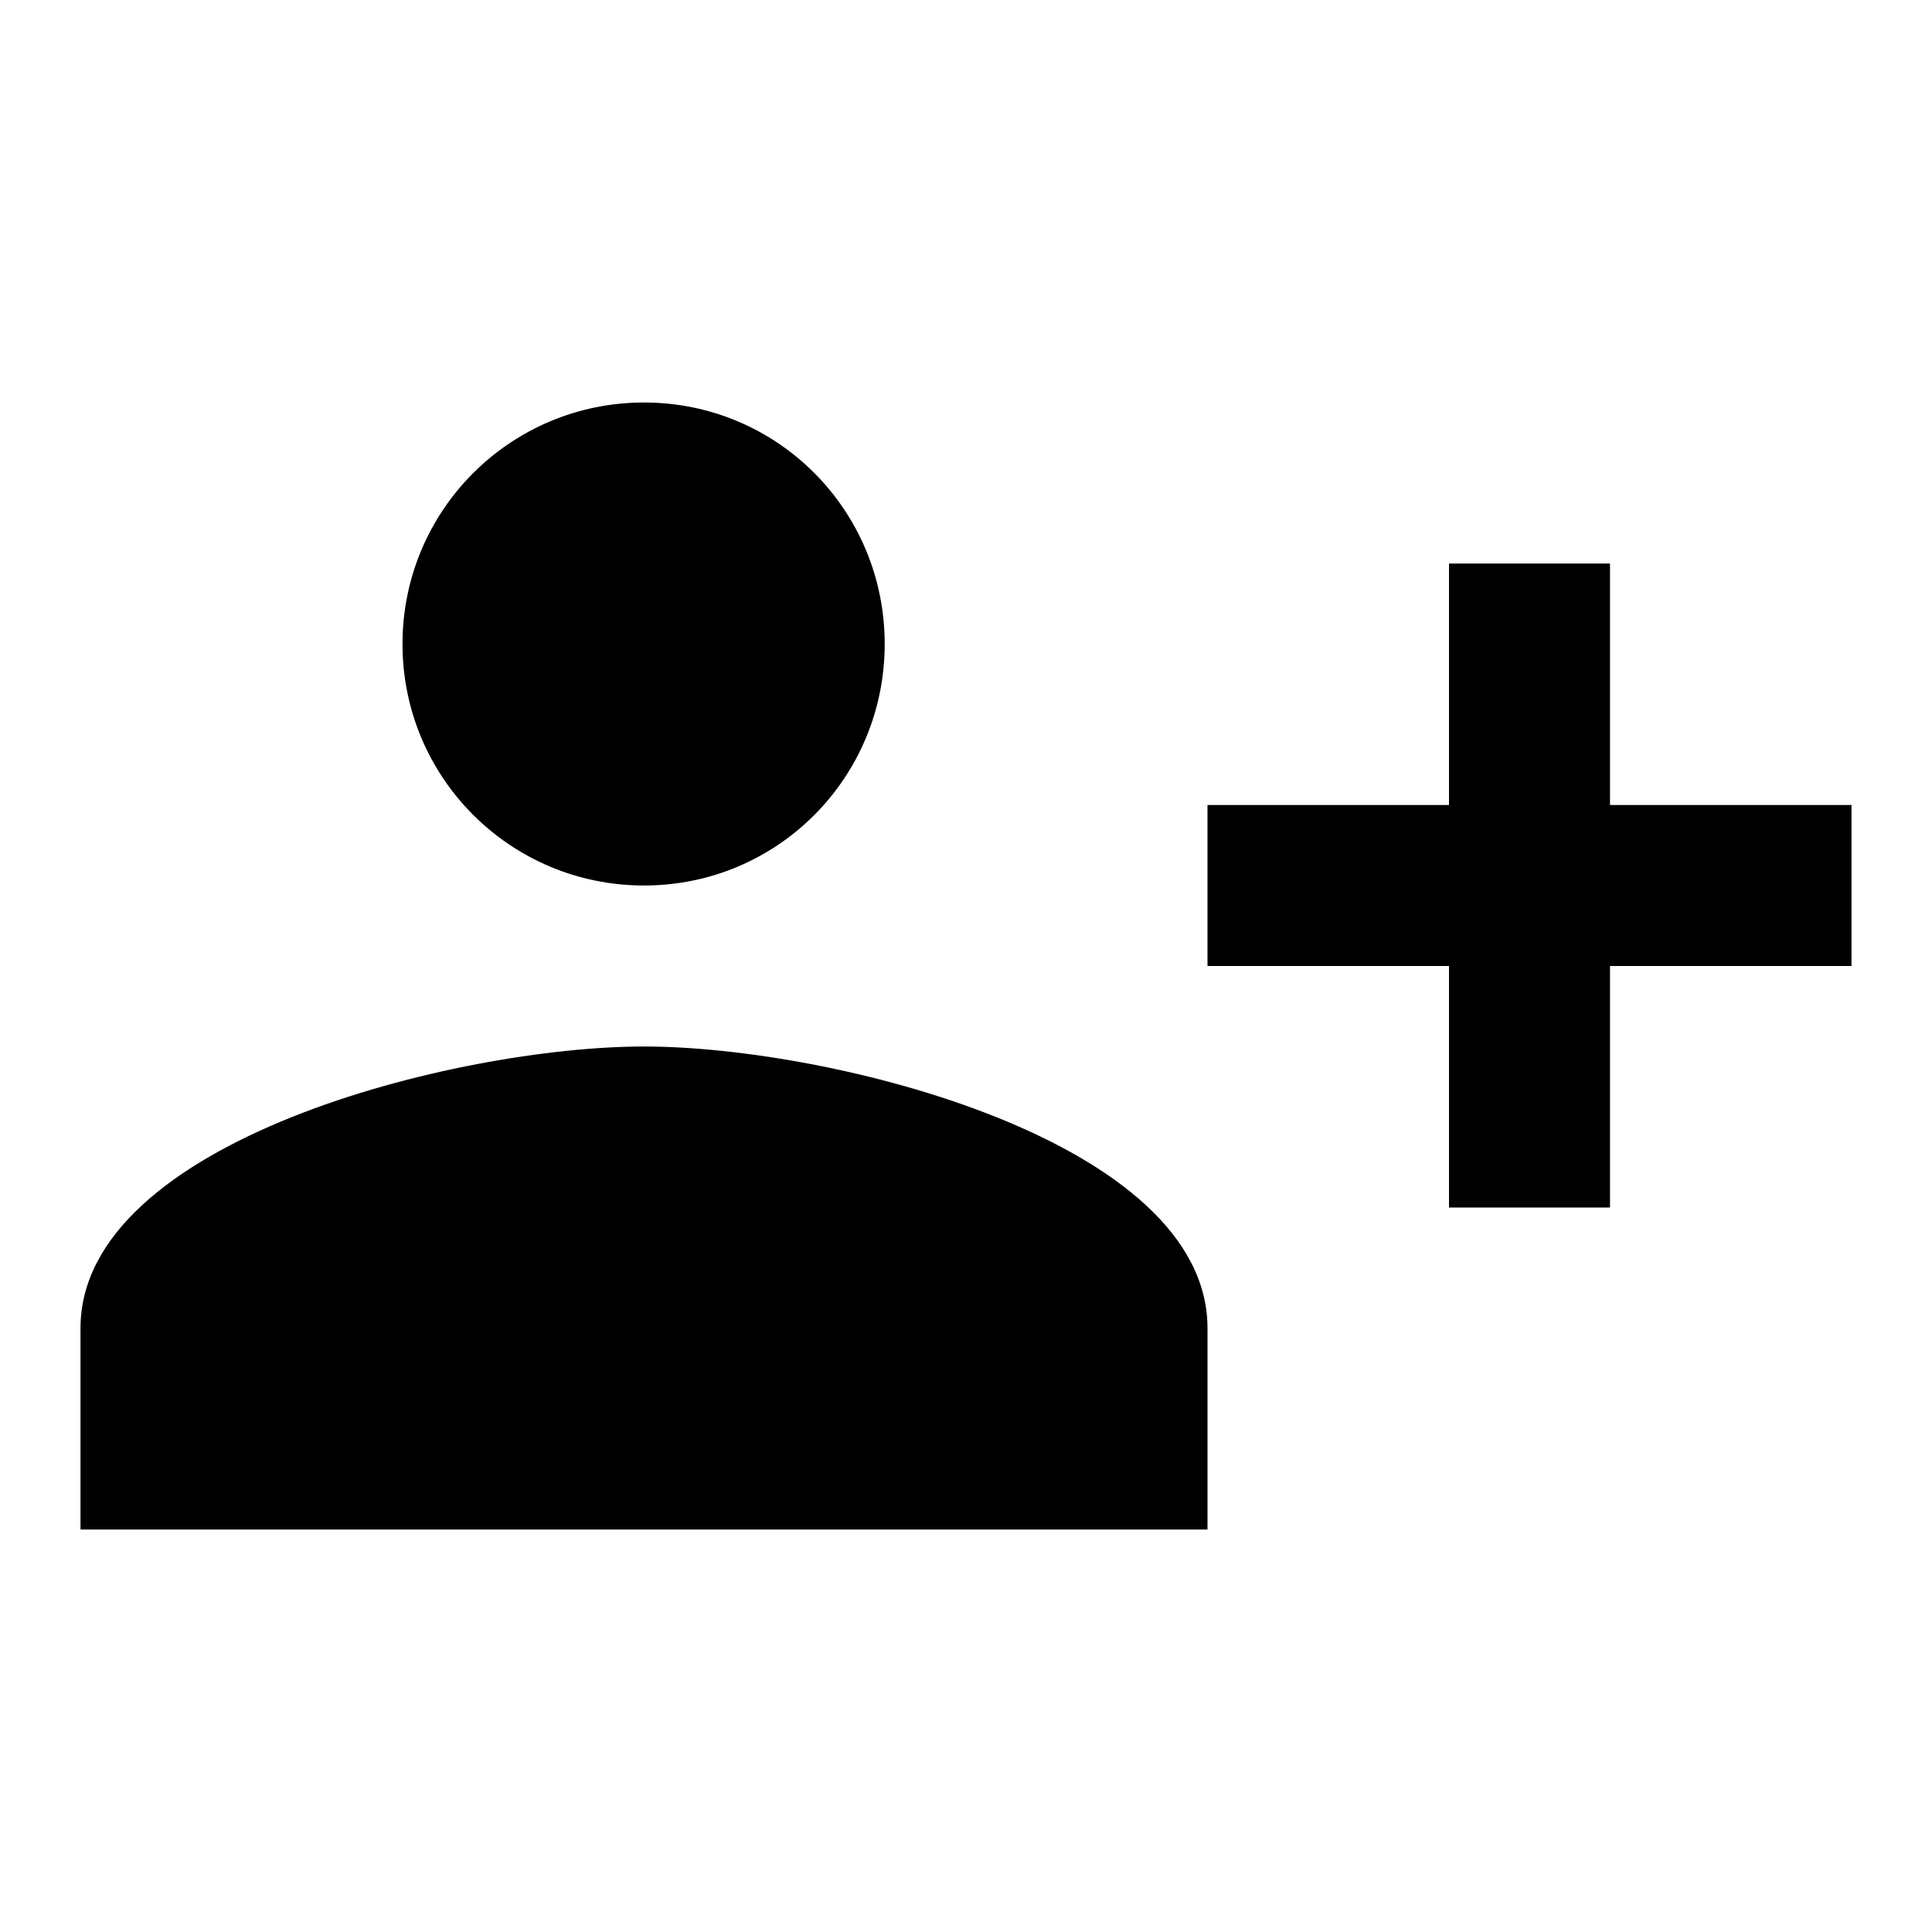
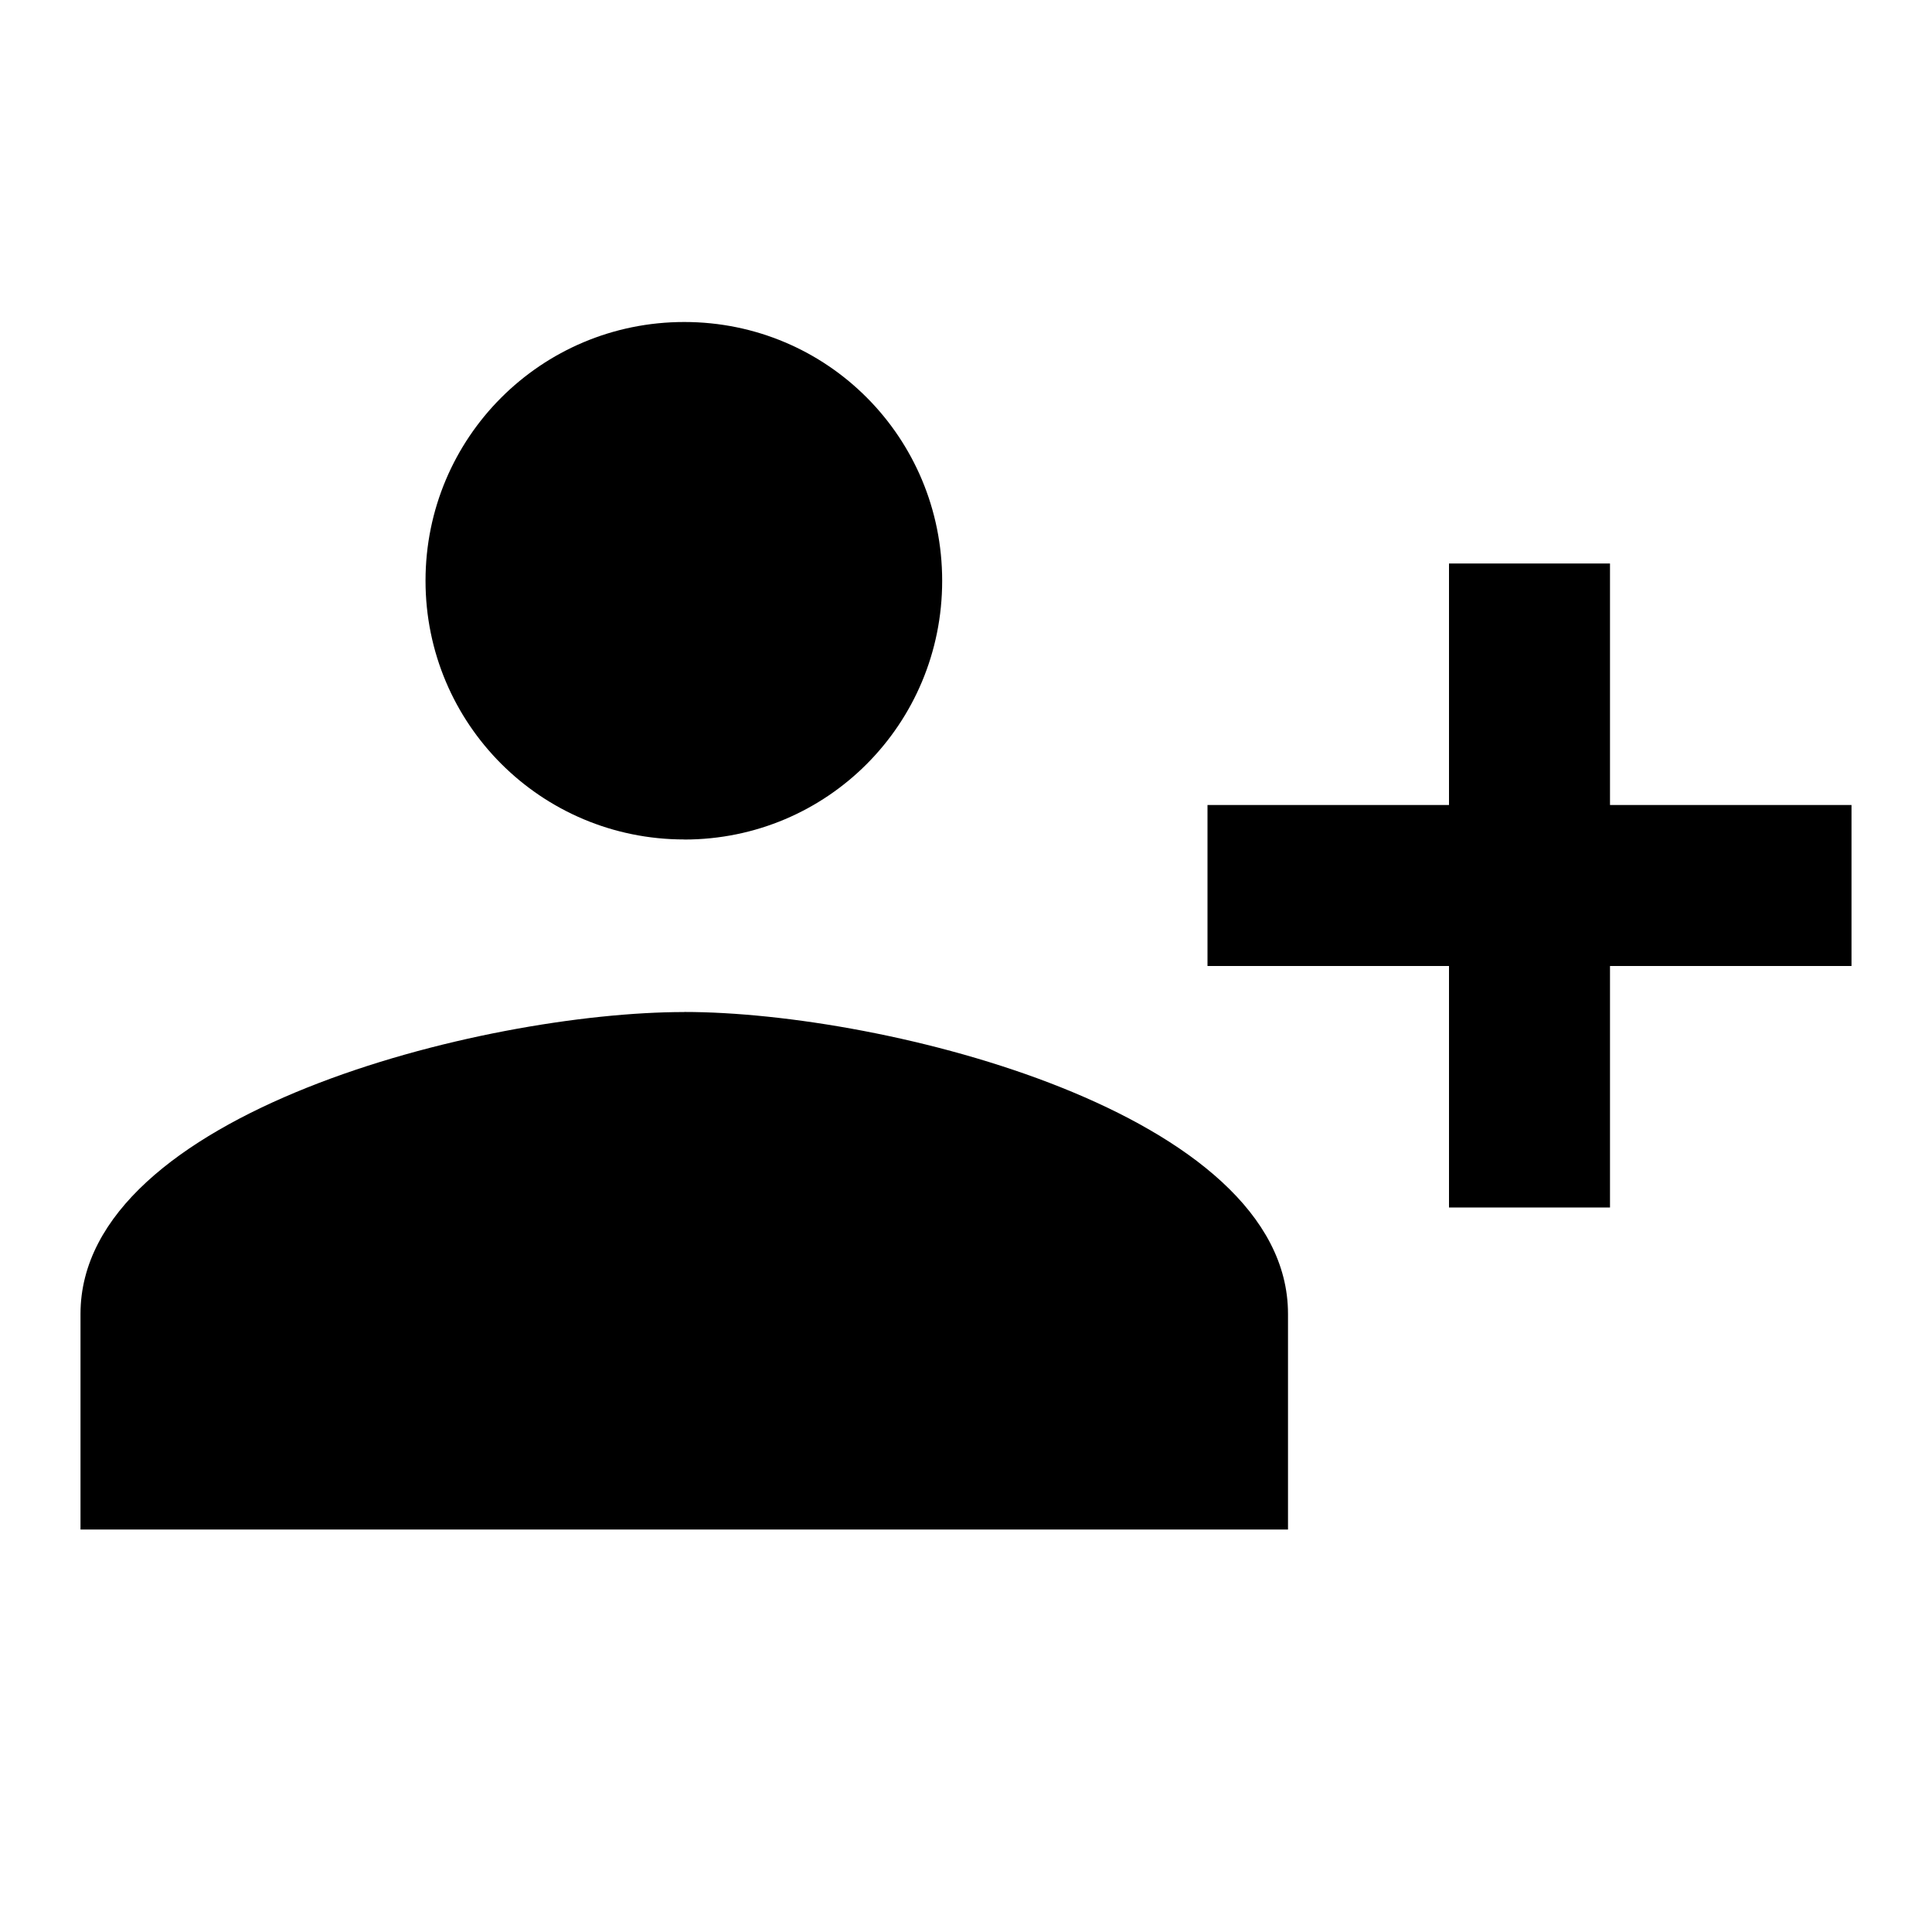
- <svg xmlns="http://www.w3.org/2000/svg" height="24" width="24" viewBox="0 0 24 24">
-   <path fill="none" d="M0 0h24v24H0z" />
-   <path d="M15 10h3V7h2v3h3v2h-3v3h-2v-3h-3zM8 11c1.66 0 2.99-1.34 2.99-3S9.66 5 8 5C6.34 5 5 6.34 5 8s1.34 3 3 3zm0 2c-2.33 0-7 1.17-7 3.5V19h14v-2.5c0-2.33-4.67-3.5-7-3.5z" />
+ <svg xmlns="http://www.w3.org/2000/svg" width="24" height="24" viewBox="0 0 24 24" version="1.1" id="svg909">
+   <defs id="defs913" />
+   <path d="M0 0h24v24H0z" fill="none" id="path905" />
+   <path d="m 15,10 h 3 V 7 h 2 v 3 h 3 v 2 h -3 v 3 h -2 v -3 h -3 z" id="path907" />
+   <path d="m 8.5,10.429 c 1.779,0 3.204,-1.436 3.204,-3.214 C 11.704,5.436 10.279,4 8.5,4 6.721,4 5.286,5.436 5.286,7.214 c 0,1.779 1.436,3.214 3.214,3.214 z m 0,2.143 c -2.496,0 -7.5,1.254 -7.5,3.75 V 19 h 15 v -2.679 c 0,-2.496 -5.004,-3.75 -7.5,-3.75 z" id="path4" style="stroke-width:1.071" />
</svg>
